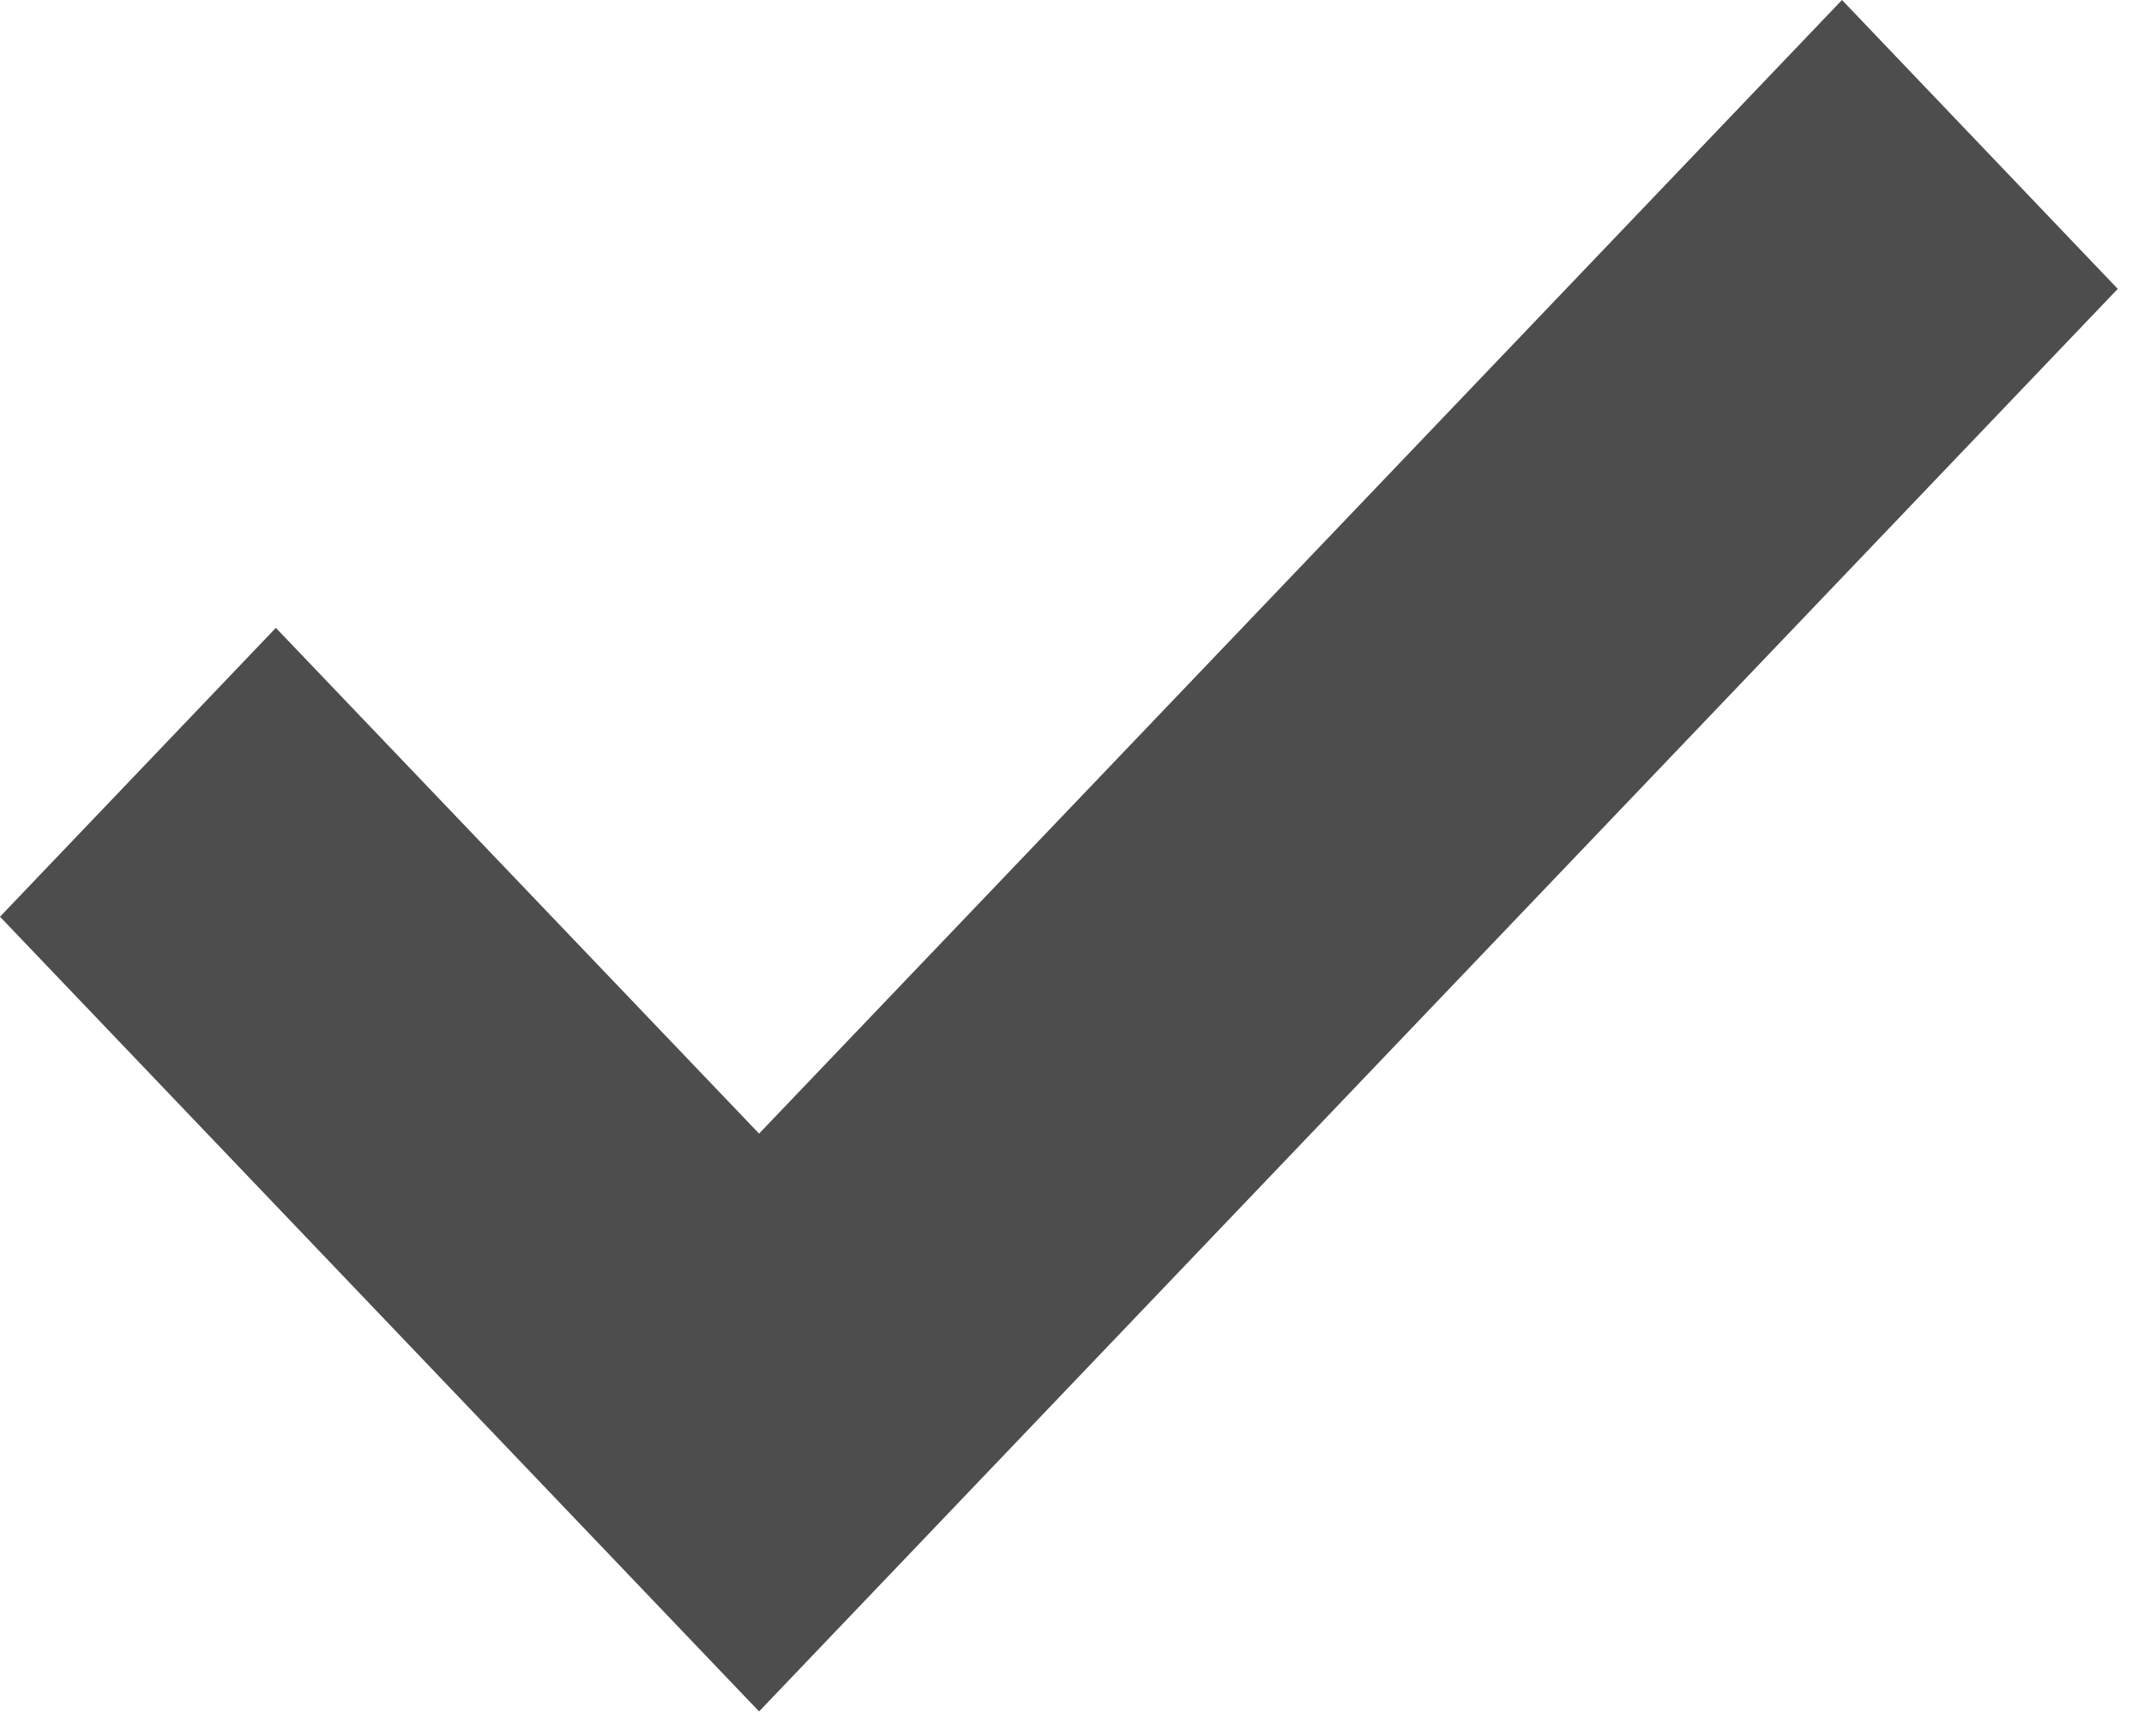
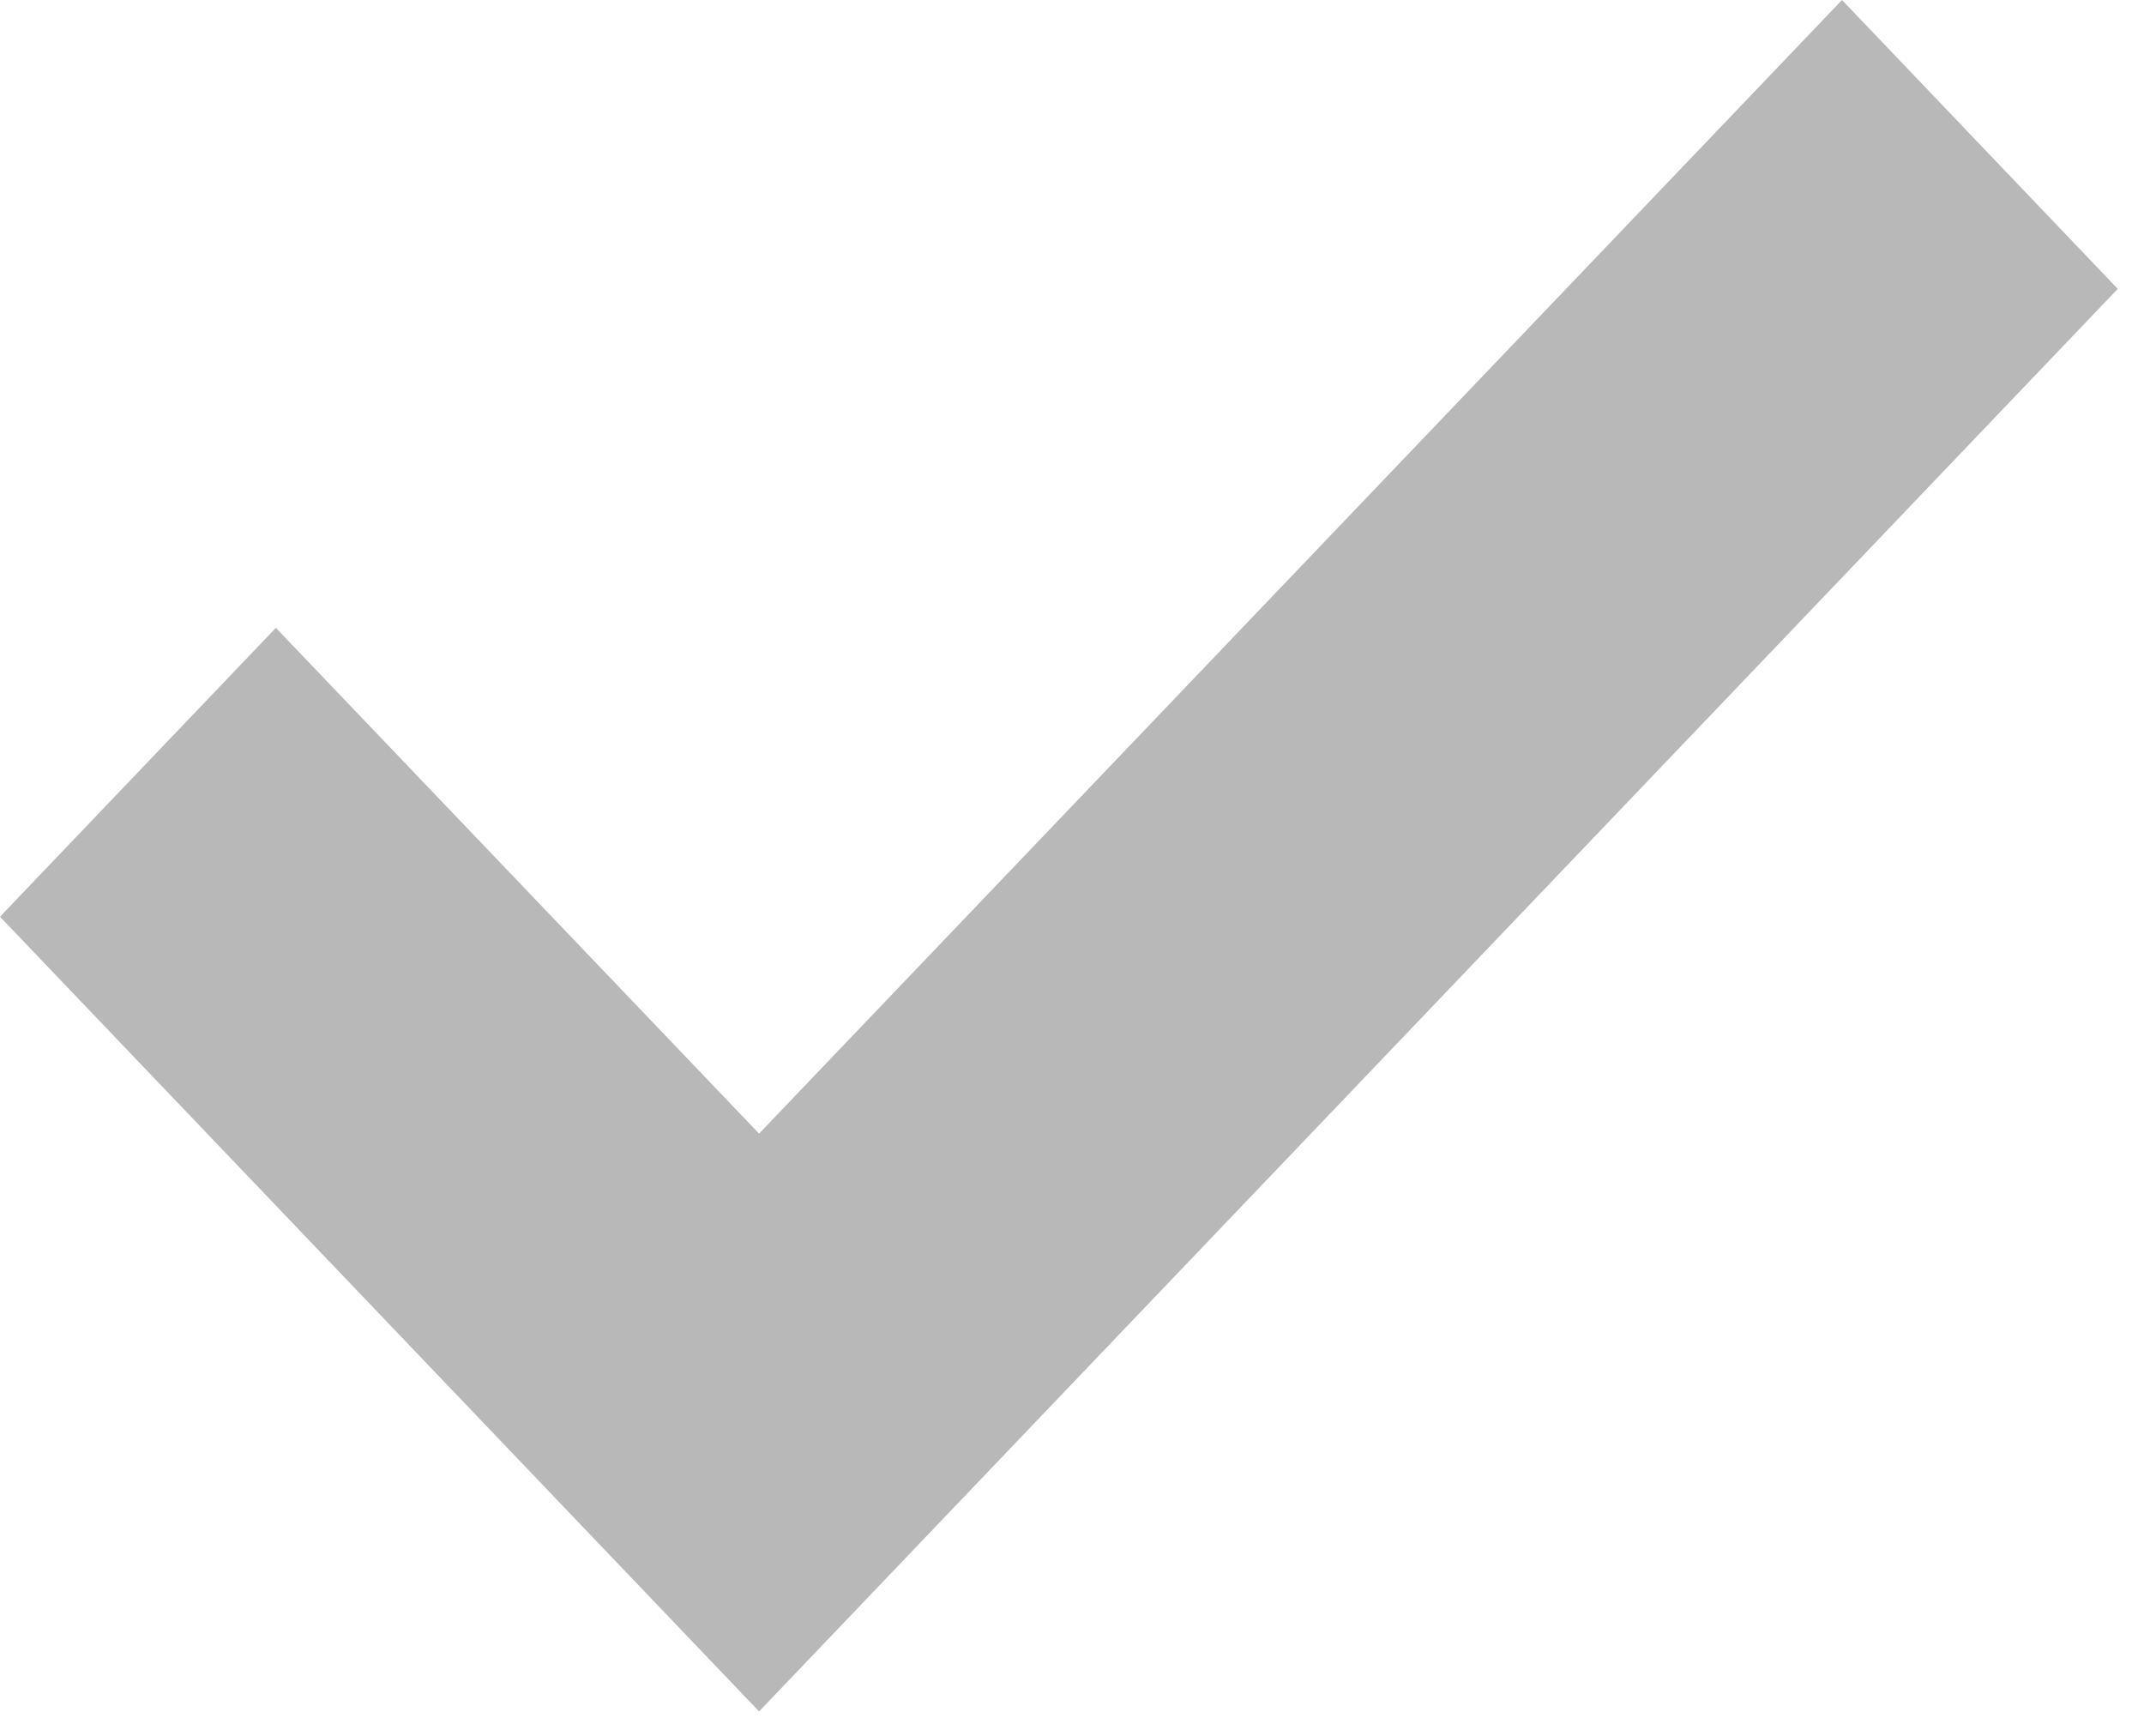
<svg xmlns="http://www.w3.org/2000/svg" width="21" height="17" viewBox="0 0 21 17" fill="none">
-   <path d="M2.702 6.149L0 8.978L7.435 16.761L20.743 2.829L18.042 0L7.435 11.102L2.702 6.149Z" fill="#4D4D4D" />
+   <path d="M2.702 6.149L0 8.978L7.435 16.761L20.743 2.829L18.042 0L7.435 11.102L2.702 6.149Z" fill="#B8B8B8" />
</svg>
